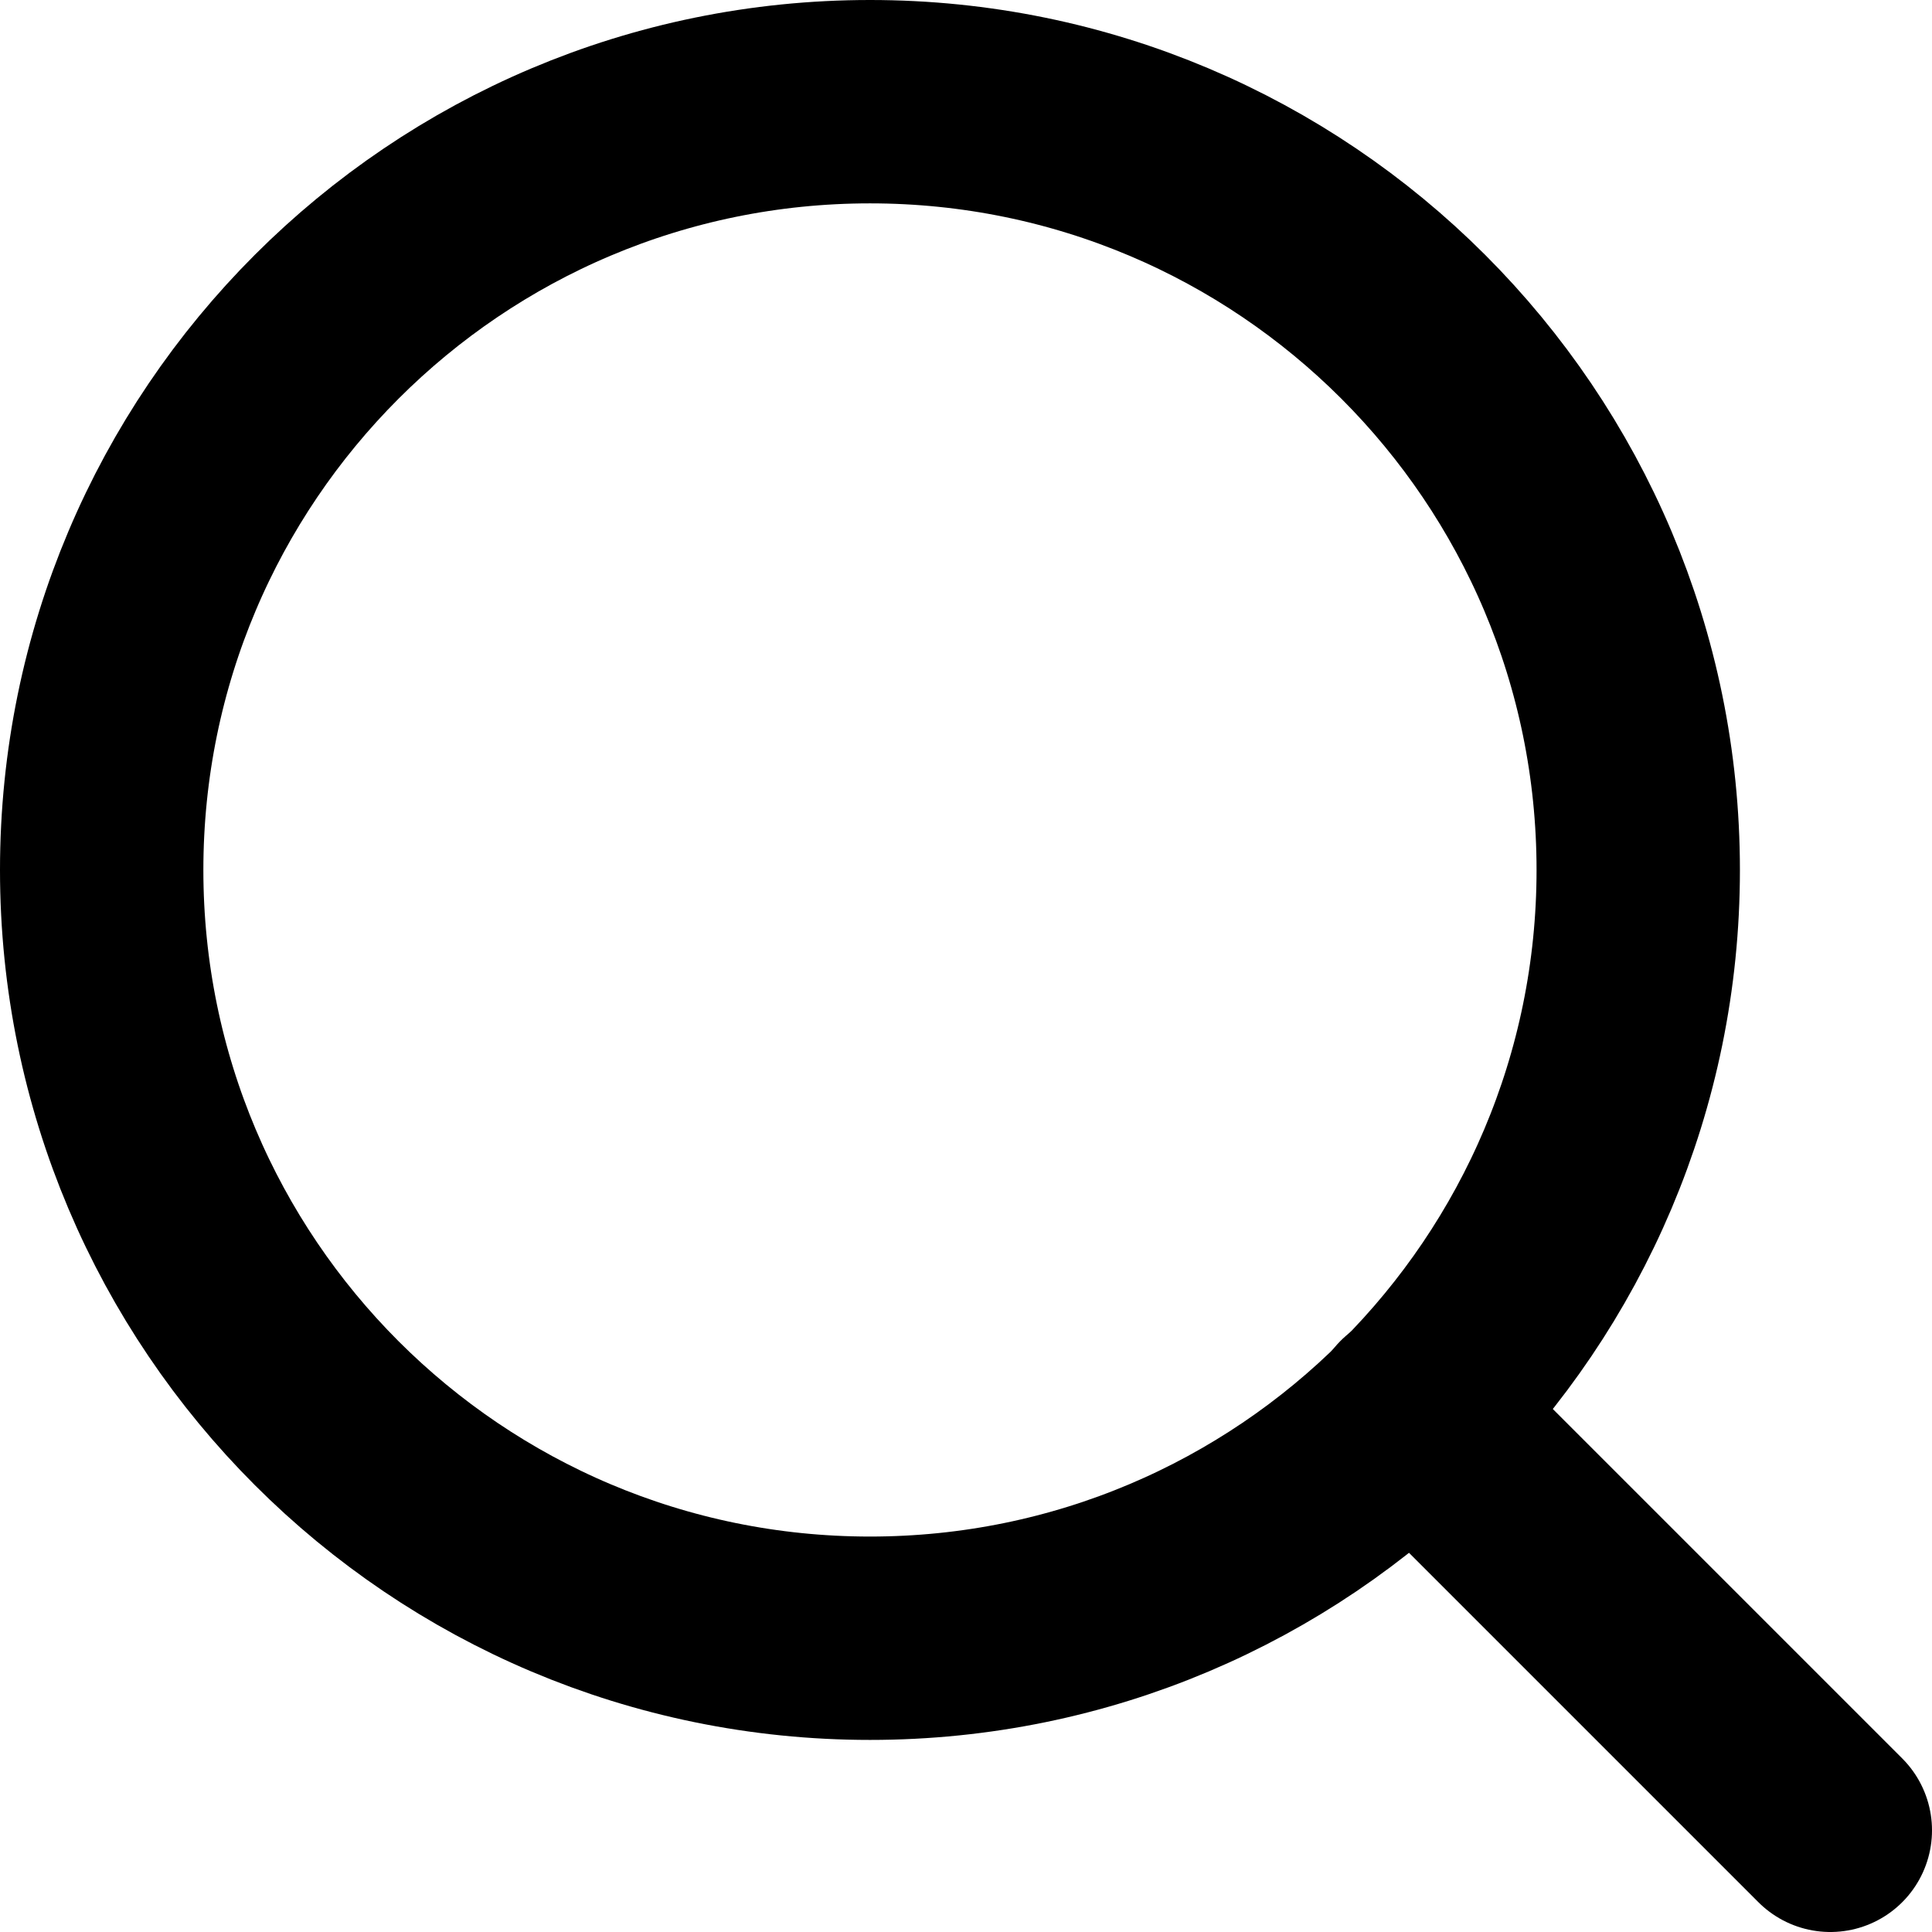
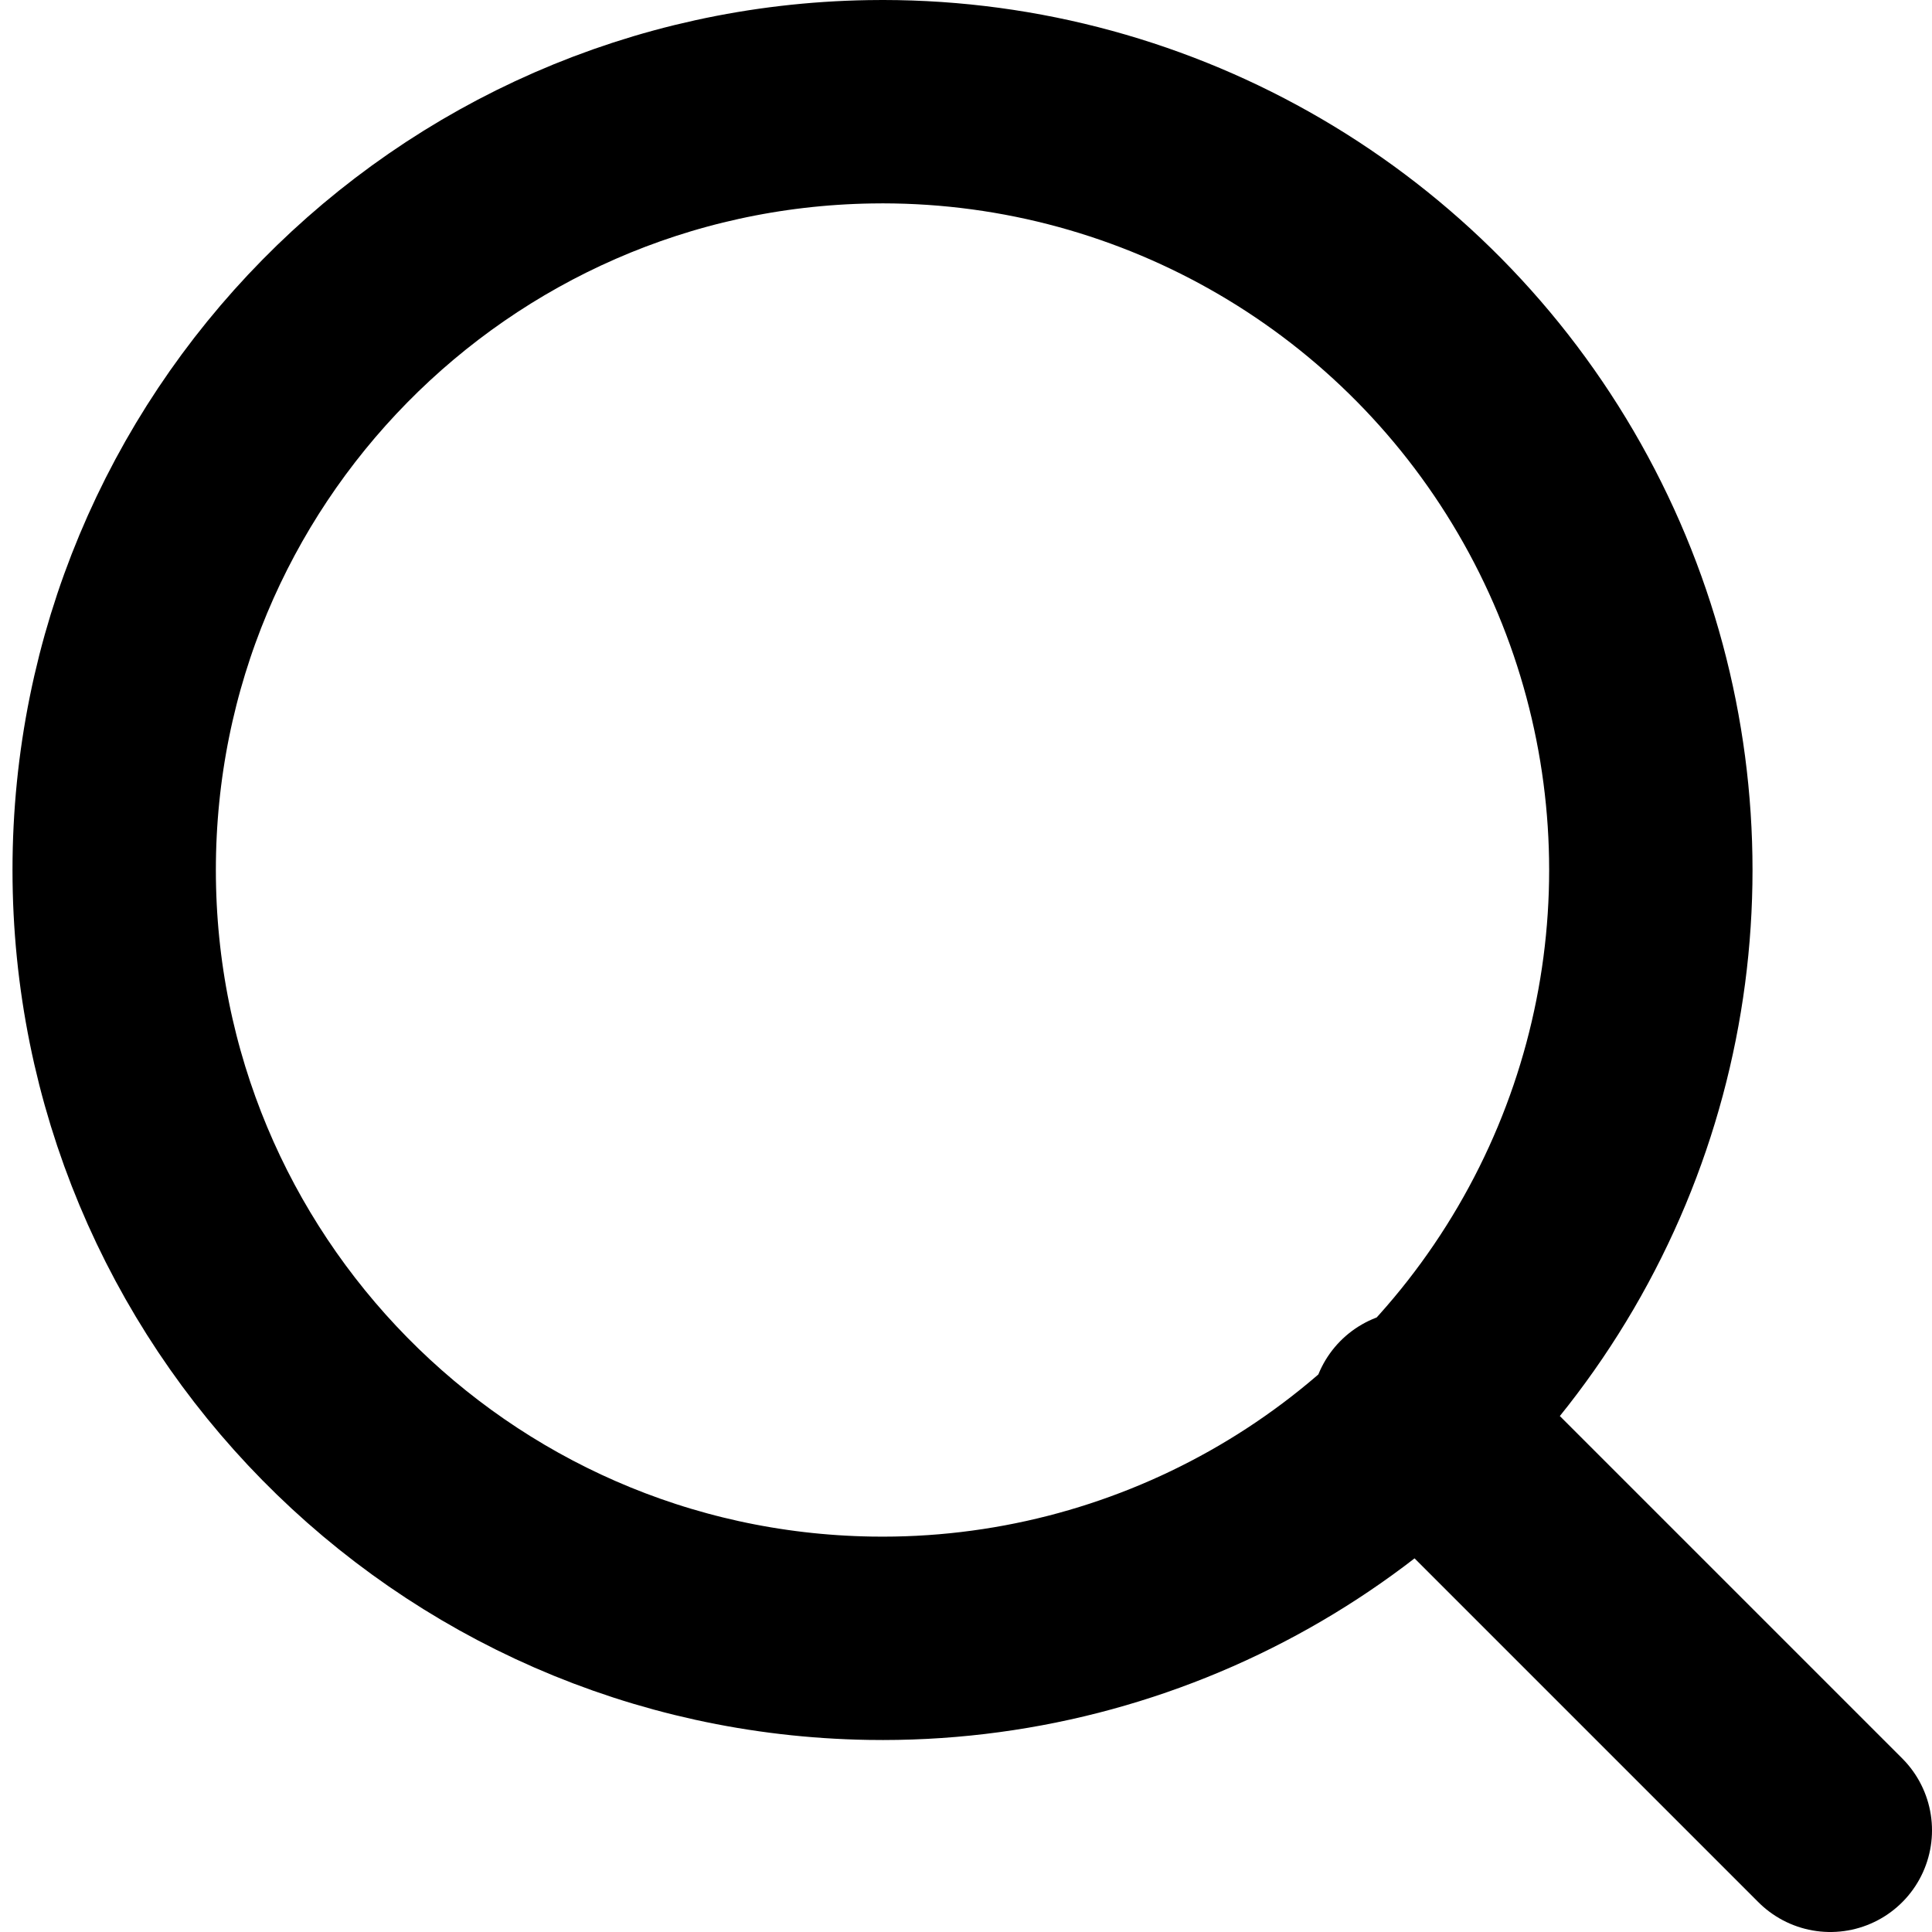
- <svg xmlns="http://www.w3.org/2000/svg" width="19" height="19" viewBox="0 0 19 19" fill="none">
-   <path d="M8.556 16.111C12.728 16.111 16.111 12.728 16.111 8.556C16.111 4.383 12.728 1 8.556 1C4.383 1 1 4.383 1 8.556C1 12.728 4.383 16.111 8.556 16.111Z" stroke="black" stroke-width="2" stroke-linecap="round" stroke-linejoin="round" />
-   <path d="M18 18L13.892 13.892" stroke="black" stroke-width="2" stroke-linecap="round" stroke-linejoin="round" />
+ <svg xmlns="http://www.w3.org/2000/svg" width="19" height="19" fill="none">
+   <path d="M8.556 16.111a7.556 7.556 0 100-15.11 7.556 7.556 0 000 15.11zM18 18l-4.108-4.108" stroke="#000" stroke-width="2" stroke-linecap="round" stroke-linejoin="round" />
</svg>
